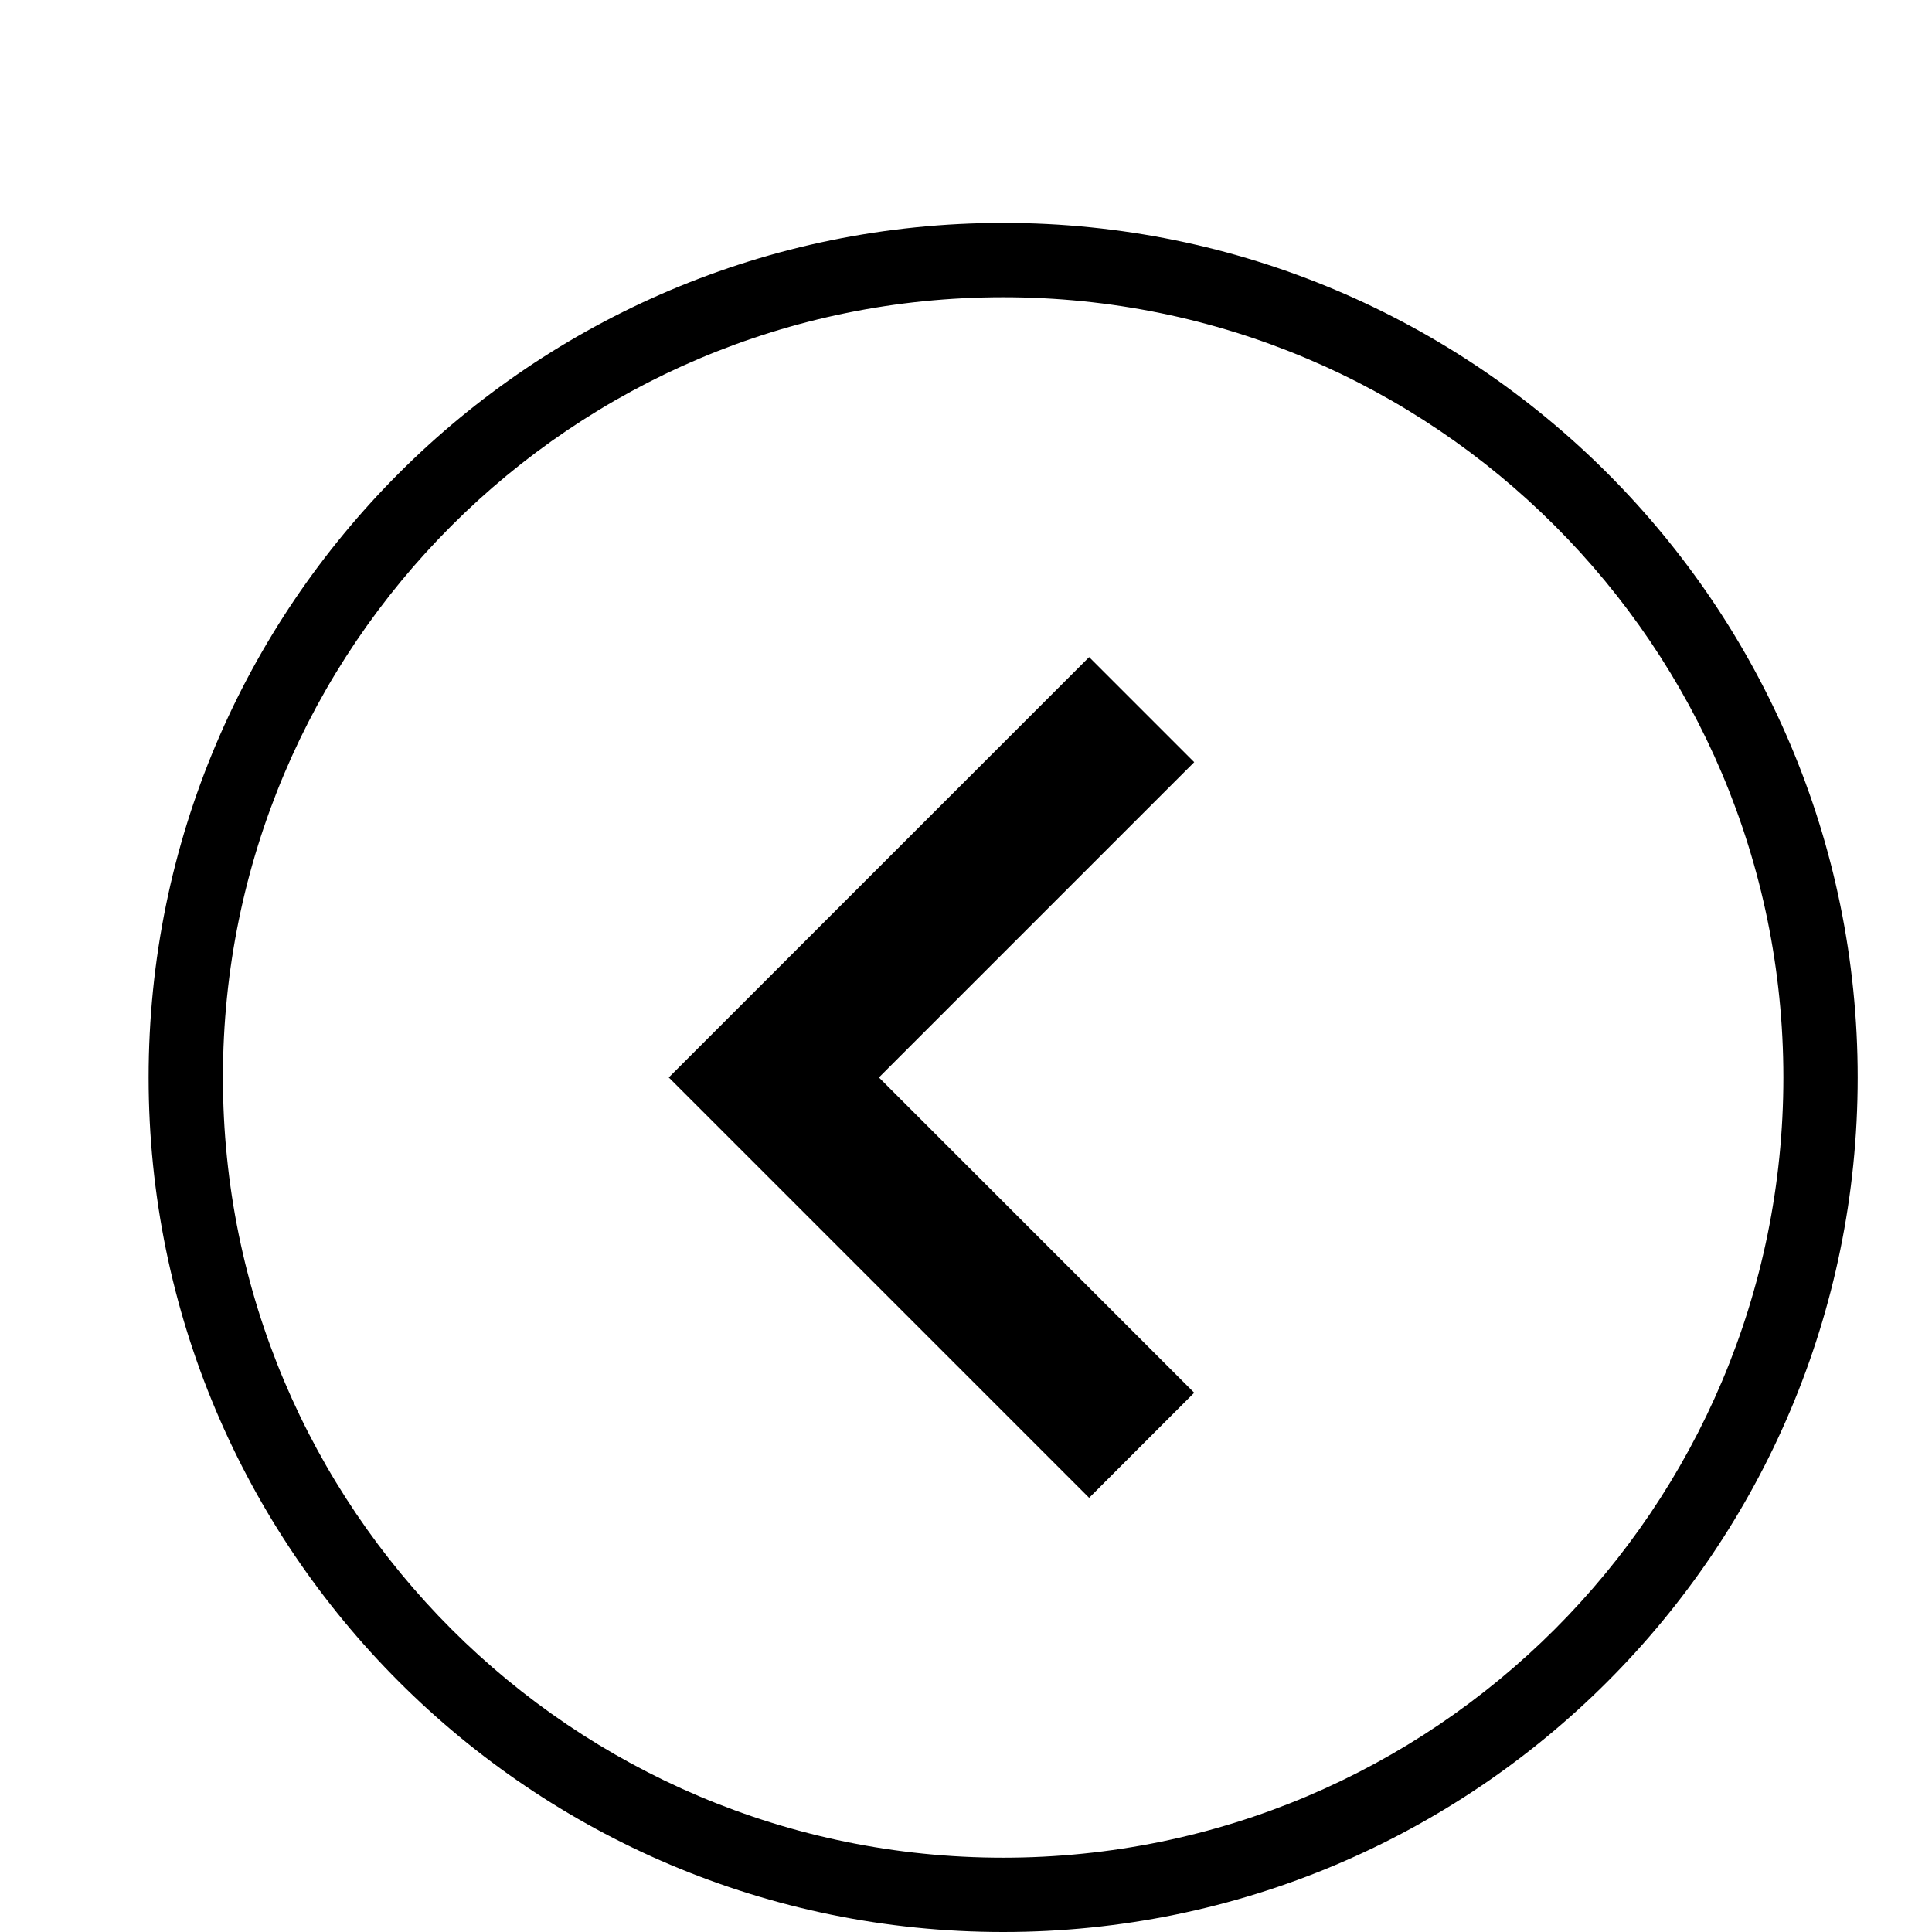
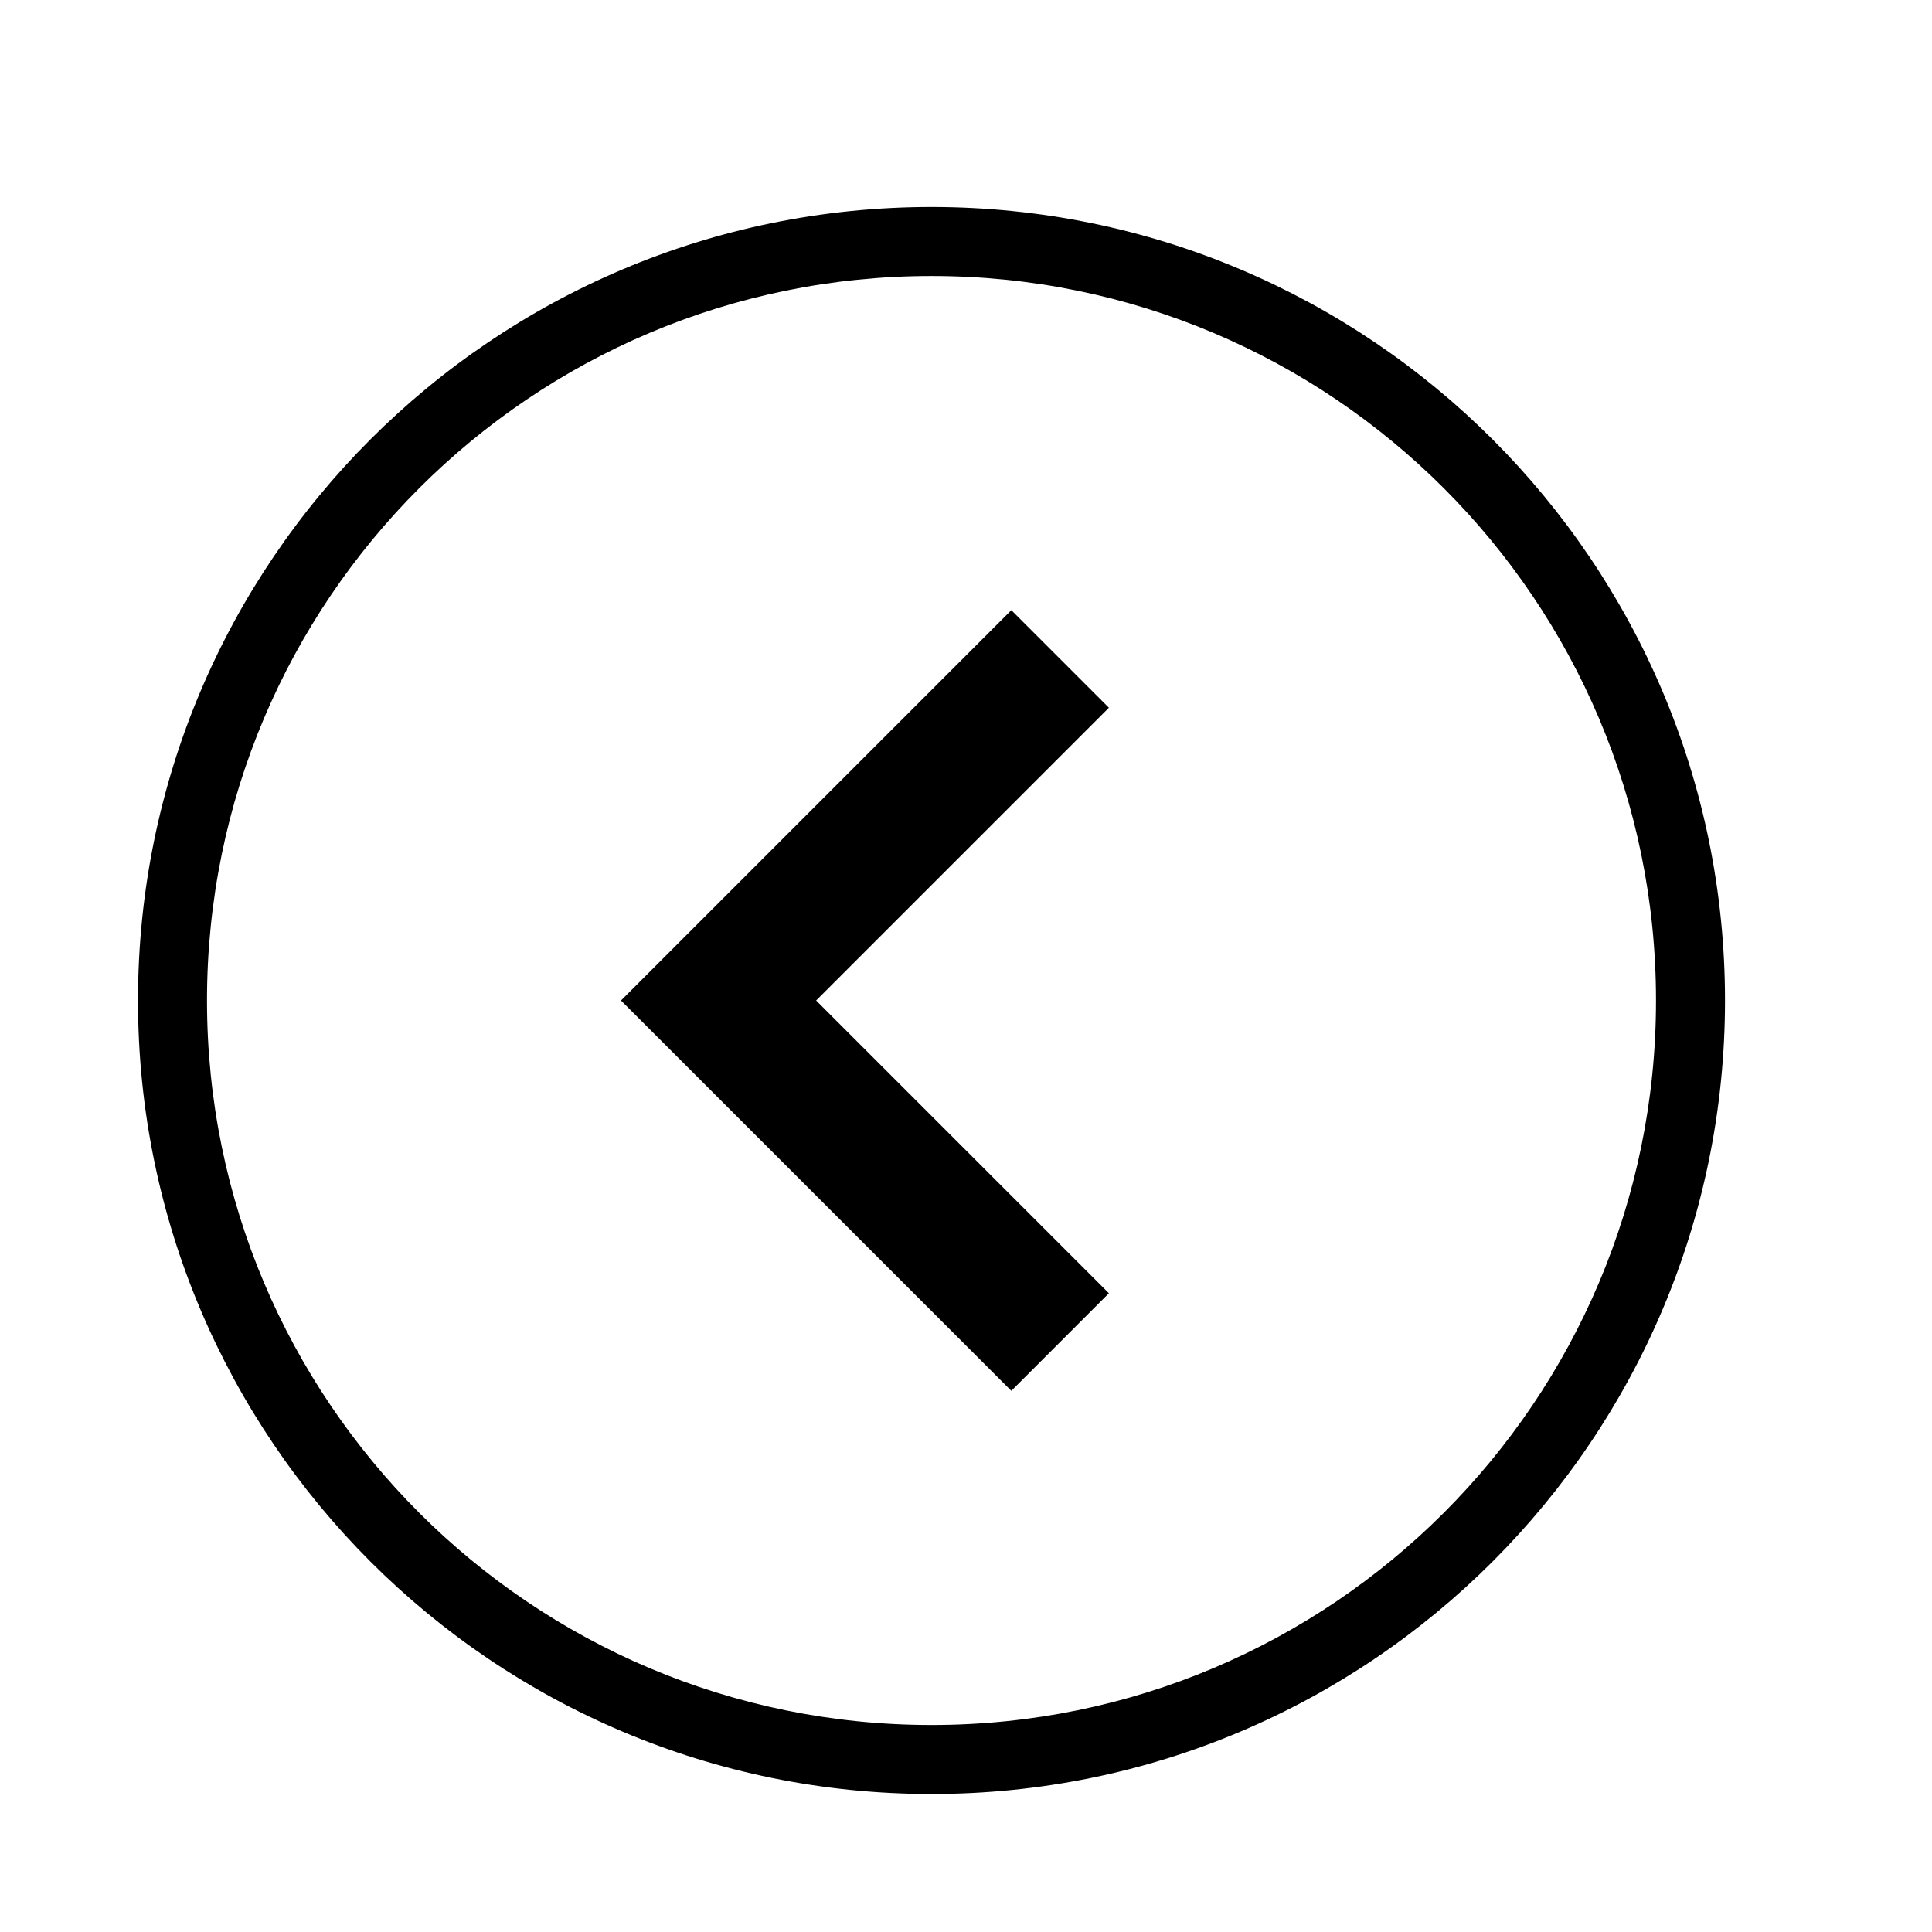
- <svg xmlns="http://www.w3.org/2000/svg" height="22px" version="1.1" viewBox="-1 -3 26 26" width="22px">
+ <svg xmlns="http://www.w3.org/2000/svg" height="19px" version="1.1" viewBox="-1 -3 28 28" width="19px">
  <defs />
  <g fill="none" fill-rule="evenodd" id="miu" stroke="none" stroke-width="1">
    <g id="Artboard-1" transform="translate(-359, -191)">
      <g id="slice" transform="translate(215, 119)" />
      <path d="M360,202.5 C360,196.149 365.149,191 371.5,191 C377.851,191 383,196.149 383,202.5 C383,208.851 377.851,214 371.5,214 C365.149,214 360,208.851 360,202.5 Z M382,202.5 C382,196.701 377.299,192 371.5,192 C365.701,192 361,196.701 361,202.5 C361,208.299 365.701,213 371.5,213 C377.299,213 382,208.299 382,202.5 Z M372.657,196.843 L374.071,198.257 L369.828,202.5 L374.071,206.743 L372.657,208.157 L367,202.5 L372.657,196.843 Z" fill="#000000" id="circle-back-arrow-outline-stroke" />
    </g>
  </g>
</svg>
